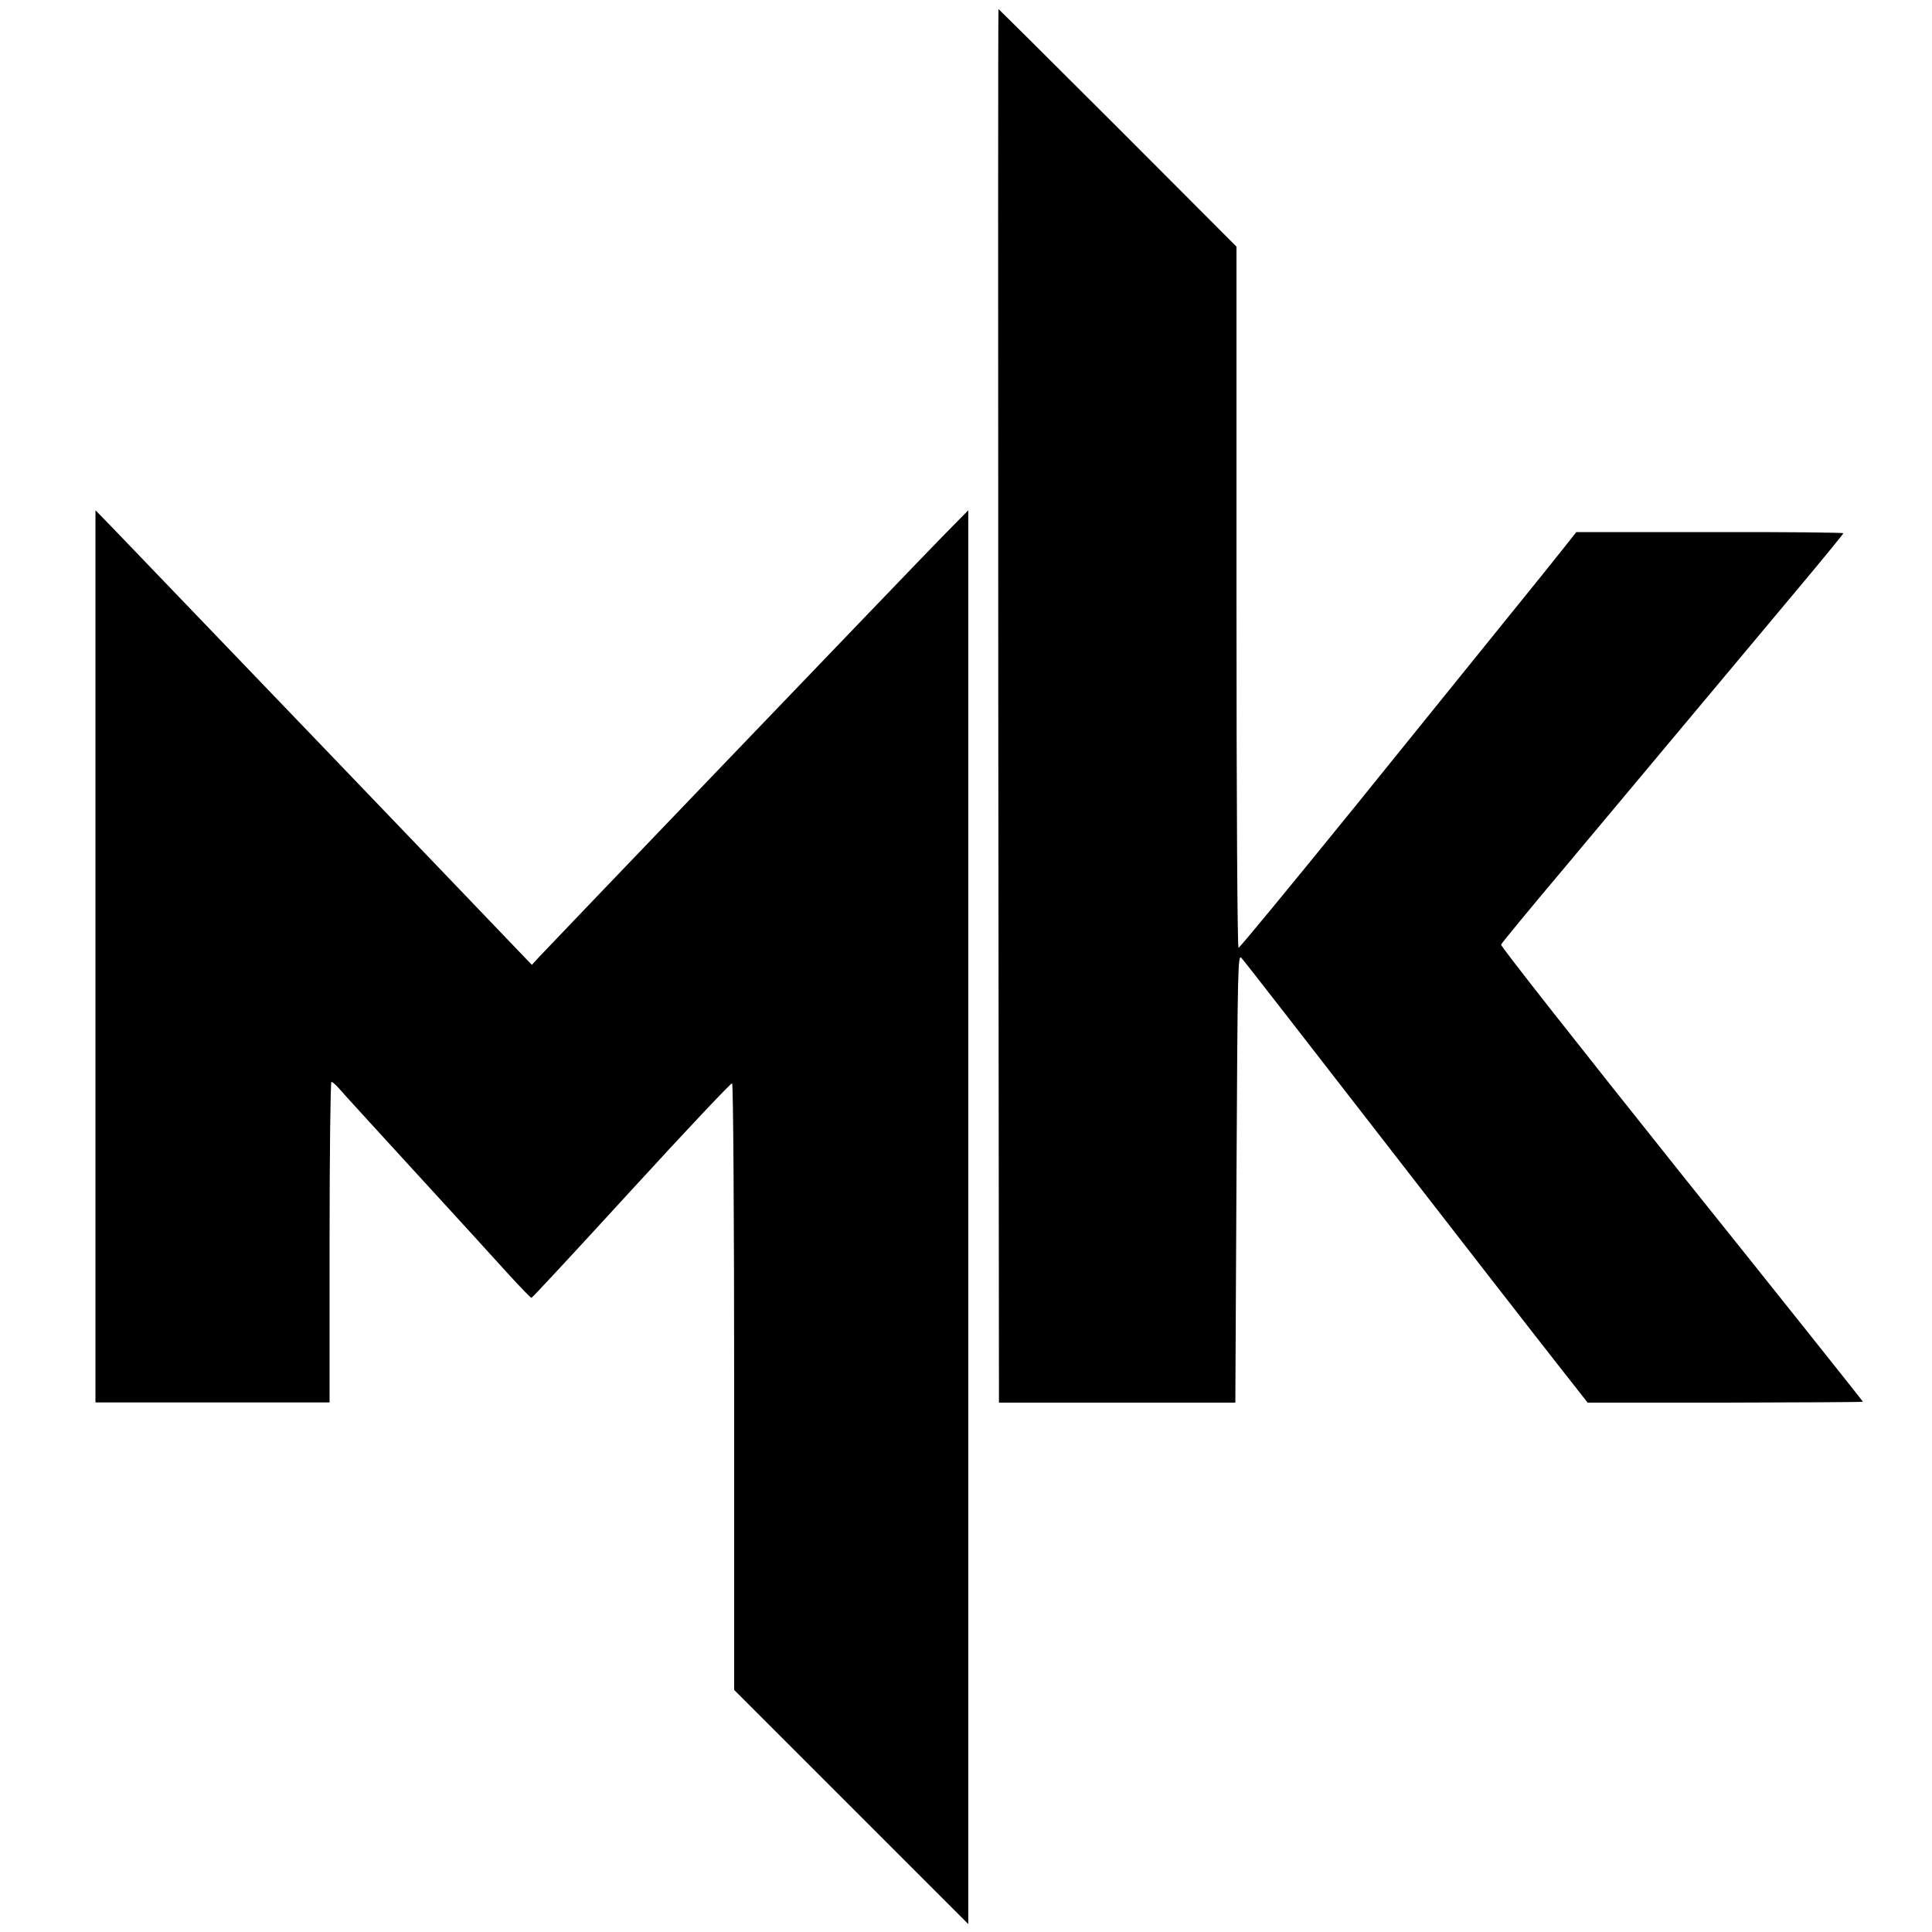
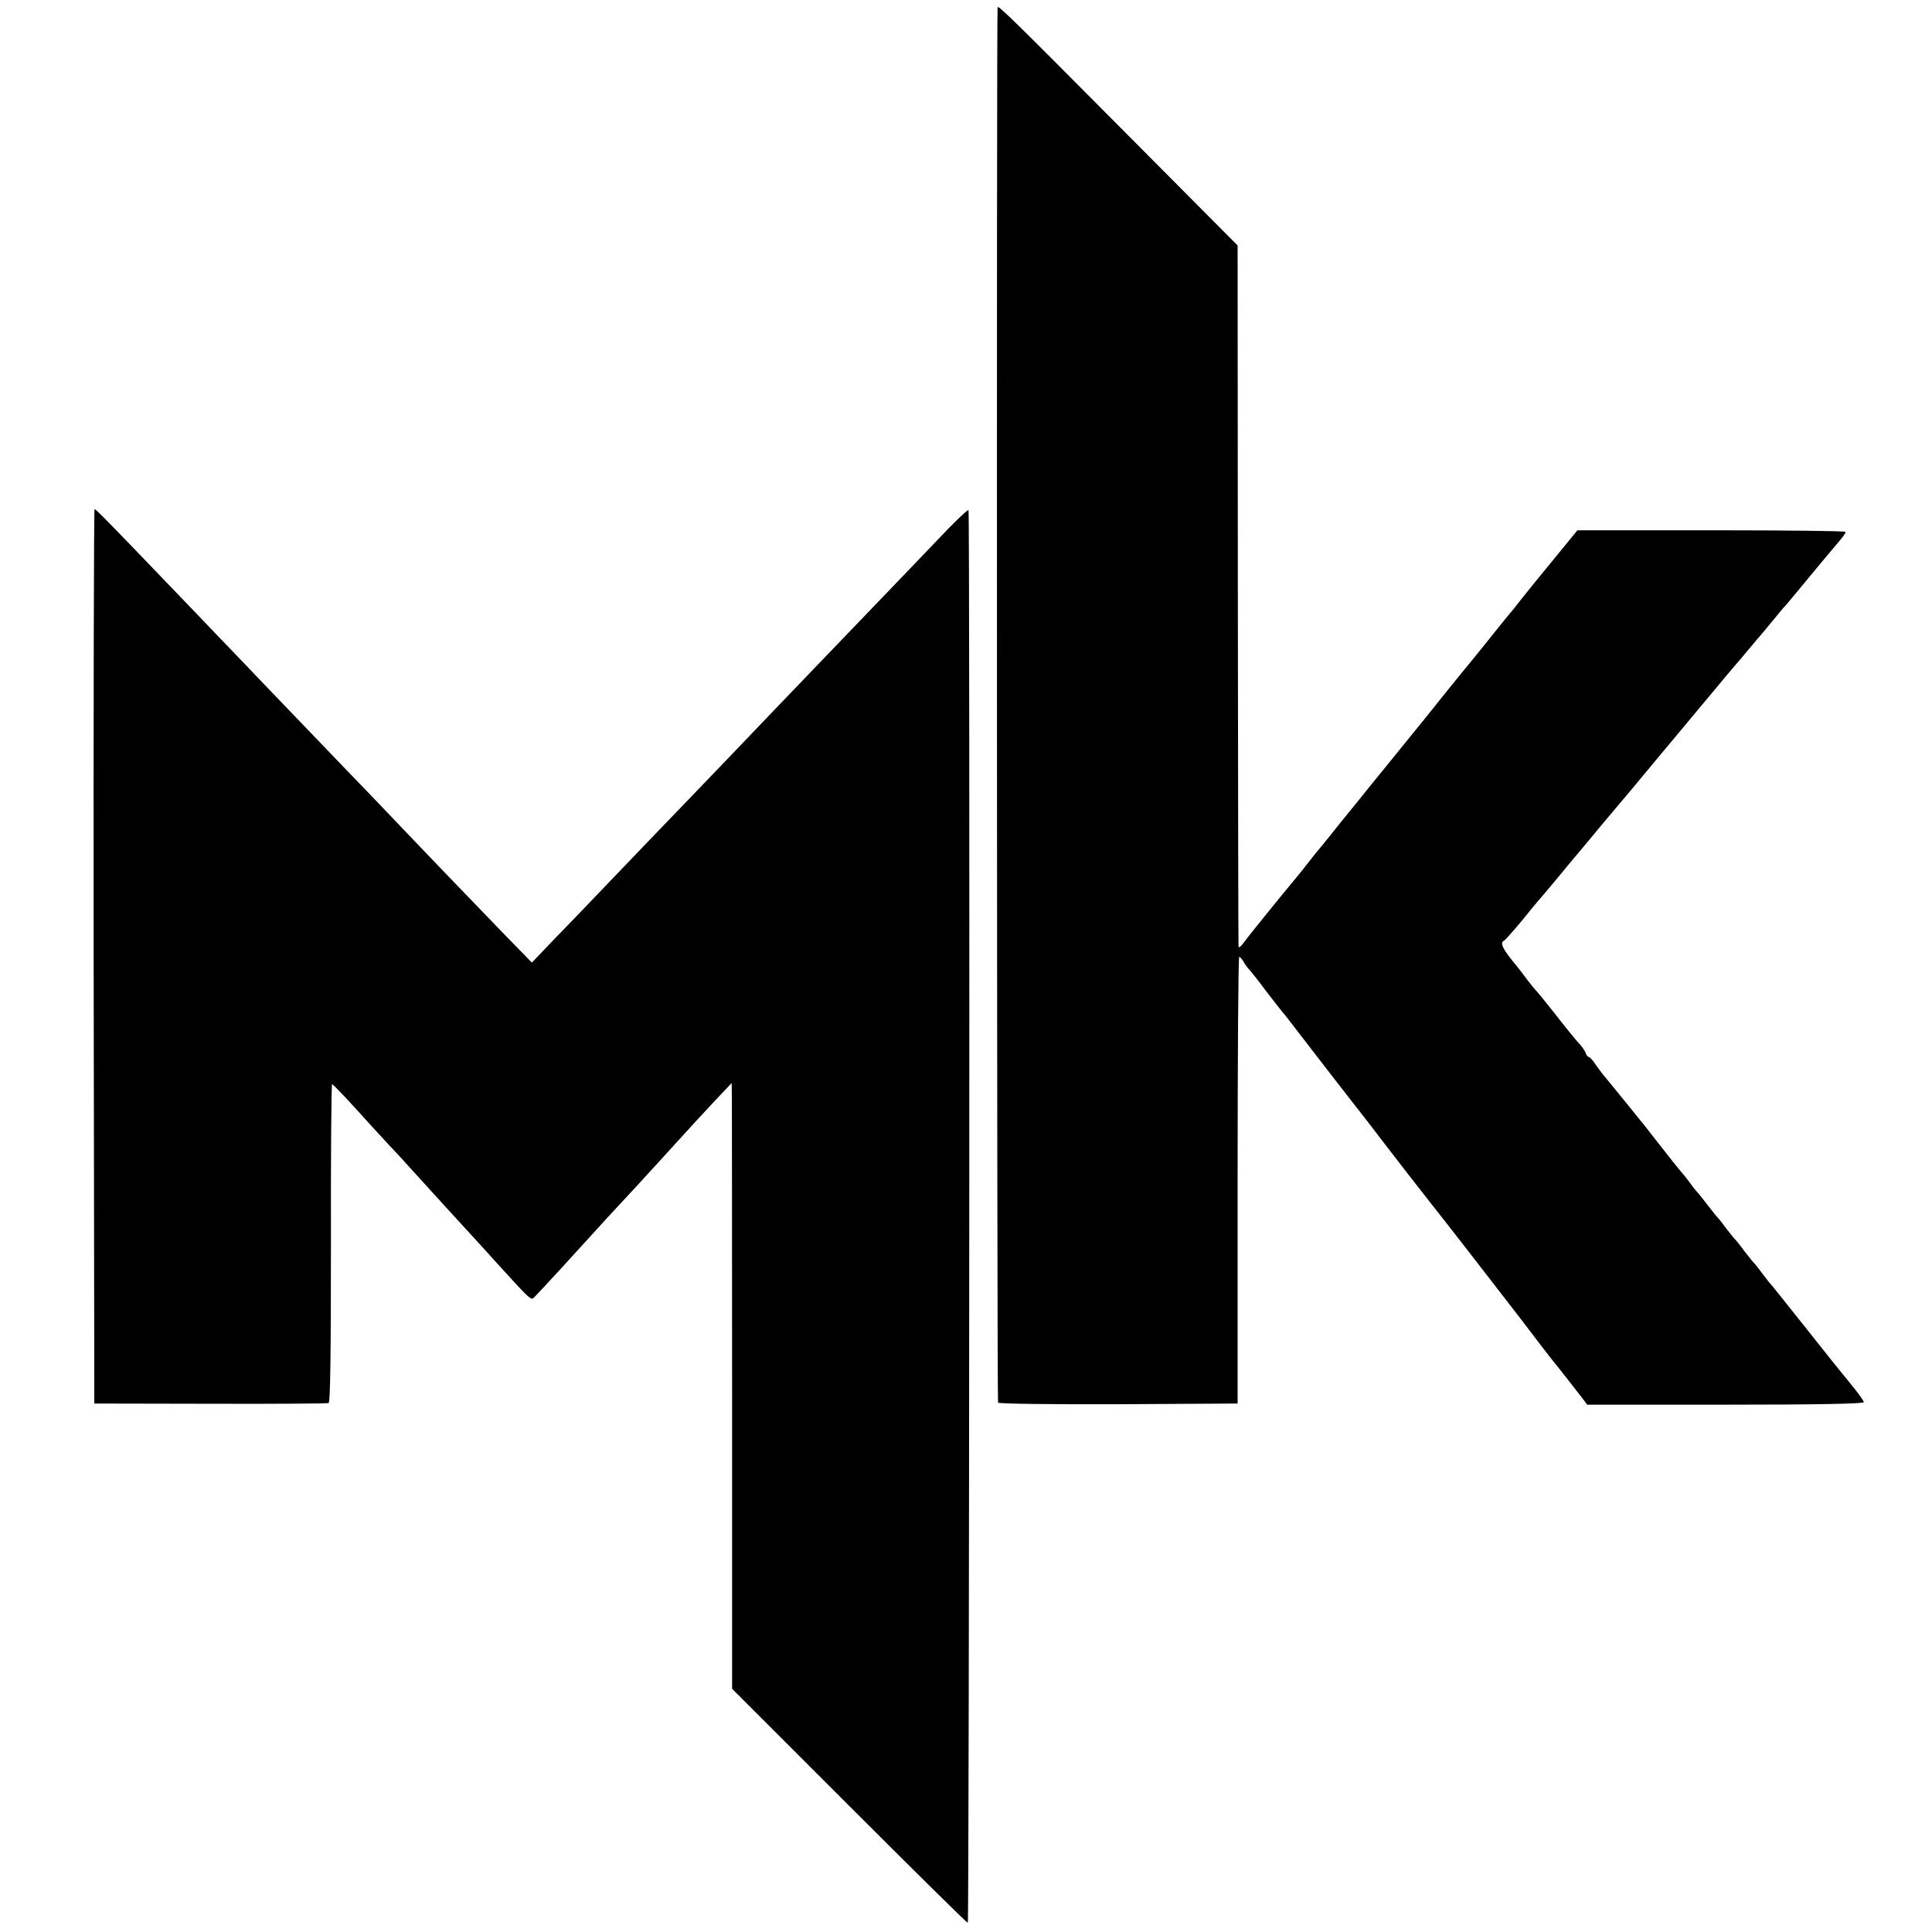
<svg xmlns="http://www.w3.org/2000/svg" version="1.1" width="850pt" height="850pt">
  <svg version="1.0" width="850pt" height="850pt" viewBox="0 0 850 850" preserveAspectRatio="xMidYMid meet">
    <g transform="translate(0,850) scale(0.1,-0.1)" fill="#000000" stroke="none">
-       <path d="M4392 5395 l3 -3066 520 0 520 0 5 988 c5 937 6 987 22 968 21 -24 119 -150 1087 -1398 119 -153 266 -342 326 -418 l110 -140 604 0 c333 1 606 2 607 4 1 1 -358 452 -798 1001 -439 550 -797 1004 -794 1010 2 6 127 158 278 337 248 296 419 501 1030 1231 109 130 198 239 198 242 0 3 -264 6 -587 5 l-588 0 -60 -76 c-33 -42 -141 -176 -240 -298 -99 -123 -404 -500 -678 -839 -275 -339 -503 -616 -508 -616 -5 0 -9 629 -9 1543 l0 1542 -522 523 c-287 287 -524 522 -525 522 -2 0 -2 -1379 -1 -3065z" />
-       <path d="M420 4293 l0 -1963 515 0 515 0 0 705 c0 388 4 705 8 705 5 0 19 -12 32 -27 13 -16 166 -183 340 -373 173 -189 357 -390 408 -447 52 -57 97 -103 100 -103 4 0 202 214 441 475 239 261 438 472 442 469 5 -3 9 -605 9 -1337 l0 -1332 515 -515 515 -515 0 3110 0 3110 -118 -120 c-129 -132 -1718 -1789 -1770 -1845 l-32 -35 -72 75 c-206 216 -1609 1678 -1770 1845 l-78 80 0 -1962z" />
+       <path d="M4389 8468 c-5 -10 -3 -6132 2 -6139 3 -5 221 -8 530 -7 l524 3 0 982 c0 541 3 983 7 983 4 0 12 -9 18 -19 5 -11 16 -25 23 -33 7 -7 42 -51 77 -98 36 -47 70 -90 75 -96 6 -6 21 -26 35 -44 32 -42 247 -320 263 -340 18 -22 118 -151 147 -190 29 -38 170 -220 206 -265 64 -80 279 -358 391 -503 68 -90 131 -171 138 -180 21 -25 107 -135 134 -170 l24 -32 608 0 c407 0 609 4 609 11 0 5 -23 38 -51 72 -75 92 -72 88 -218 272 -74 93 -137 172 -140 175 -4 3 -19 23 -36 45 -16 22 -32 42 -35 45 -4 3 -24 28 -45 55 -20 28 -40 52 -44 55 -3 3 -19 23 -36 45 -16 22 -32 42 -35 45 -4 3 -23 27 -43 53 -20 26 -42 54 -49 61 -7 8 -22 26 -33 42 -11 15 -24 32 -30 38 -14 16 -78 96 -118 148 -19 24 -41 53 -50 64 -9 10 -41 51 -72 89 -32 39 -73 90 -93 114 -21 24 -45 57 -55 72 -11 16 -23 29 -27 29 -5 0 -11 8 -14 18 -3 9 -18 31 -34 47 -15 17 -61 73 -101 125 -41 52 -78 97 -81 100 -4 3 -23 26 -42 51 -19 26 -40 53 -46 60 -62 74 -75 102 -54 111 6 3 71 77 122 142 8 10 20 23 25 30 6 6 67 78 135 161 69 82 135 161 146 175 12 14 74 88 139 165 64 77 124 149 133 160 10 11 84 101 167 200 82 99 152 182 155 185 3 3 28 32 55 65 28 33 52 62 55 65 3 3 25 30 50 60 24 30 51 62 60 71 8 10 29 34 46 55 34 42 151 182 190 228 13 15 24 31 24 36 0 4 -265 7 -590 7 l-590 0 -103 -126 c-57 -69 -121 -148 -143 -176 -21 -27 -43 -55 -49 -61 -5 -6 -23 -28 -40 -49 -31 -39 -123 -154 -174 -215 -16 -19 -88 -109 -161 -200 -74 -91 -145 -179 -159 -196 -14 -17 -40 -49 -57 -70 -17 -21 -57 -70 -88 -109 -64 -78 -65 -80 -121 -150 -22 -27 -42 -52 -45 -55 -3 -3 -21 -25 -40 -50 -19 -25 -43 -54 -52 -65 -69 -83 -213 -260 -242 -300 -9 -11 -16 -15 -17 -10 -1 6 -2 702 -3 1547 l-1 1538 -520 523 c-466 469 -532 534 -536 525z" />
+       <path d="M412 4293 l3 -1968 510 -1 c281 -1 515 1 521 3 7 3 10 213 10 703 -1 385 2 700 5 700 5 0 83 -83 178 -189 13 -14 44 -48 70 -76 26 -27 74 -79 106 -115 86 -95 226 -248 260 -285 17 -18 66 -72 110 -121 153 -168 151 -166 166 -151 23 23 203 219 245 266 22 24 53 58 69 76 57 61 204 220 227 246 152 167 193 212 255 278 l72 76 1 -70 c0 -38 1 -638 1 -1333 l0 -1262 515 -515 c283 -283 518 -515 522 -515 6 0 10 6177 3 6215 0 6 -40 -31 -89 -81 -48 -50 -172 -180 -277 -289 -104 -109 -215 -223 -245 -255 -64 -66 -393 -410 -460 -480 -25 -26 -101 -105 -170 -177 -69 -71 -201 -209 -295 -307 -93 -97 -218 -228 -278 -289 l-107 -112 -118 121 c-100 103 -382 396 -532 554 -25 26 -103 108 -175 182 -71 74 -213 222 -315 328 -102 106 -207 217 -235 245 -27 29 -131 137 -230 240 -255 266 -313 325 -319 325 -3 0 -5 -885 -4 -1967z" />
    </g>
  </svg>
-   <style>
- @media (prefers-color-scheme: light) { :root { filter: none; } }
+   <style>@media (prefers-color-scheme: light) { :root { filter: none; } }
@media (prefers-color-scheme: dark) { :root { filter: invert(100%); } }
</style>
</svg>
